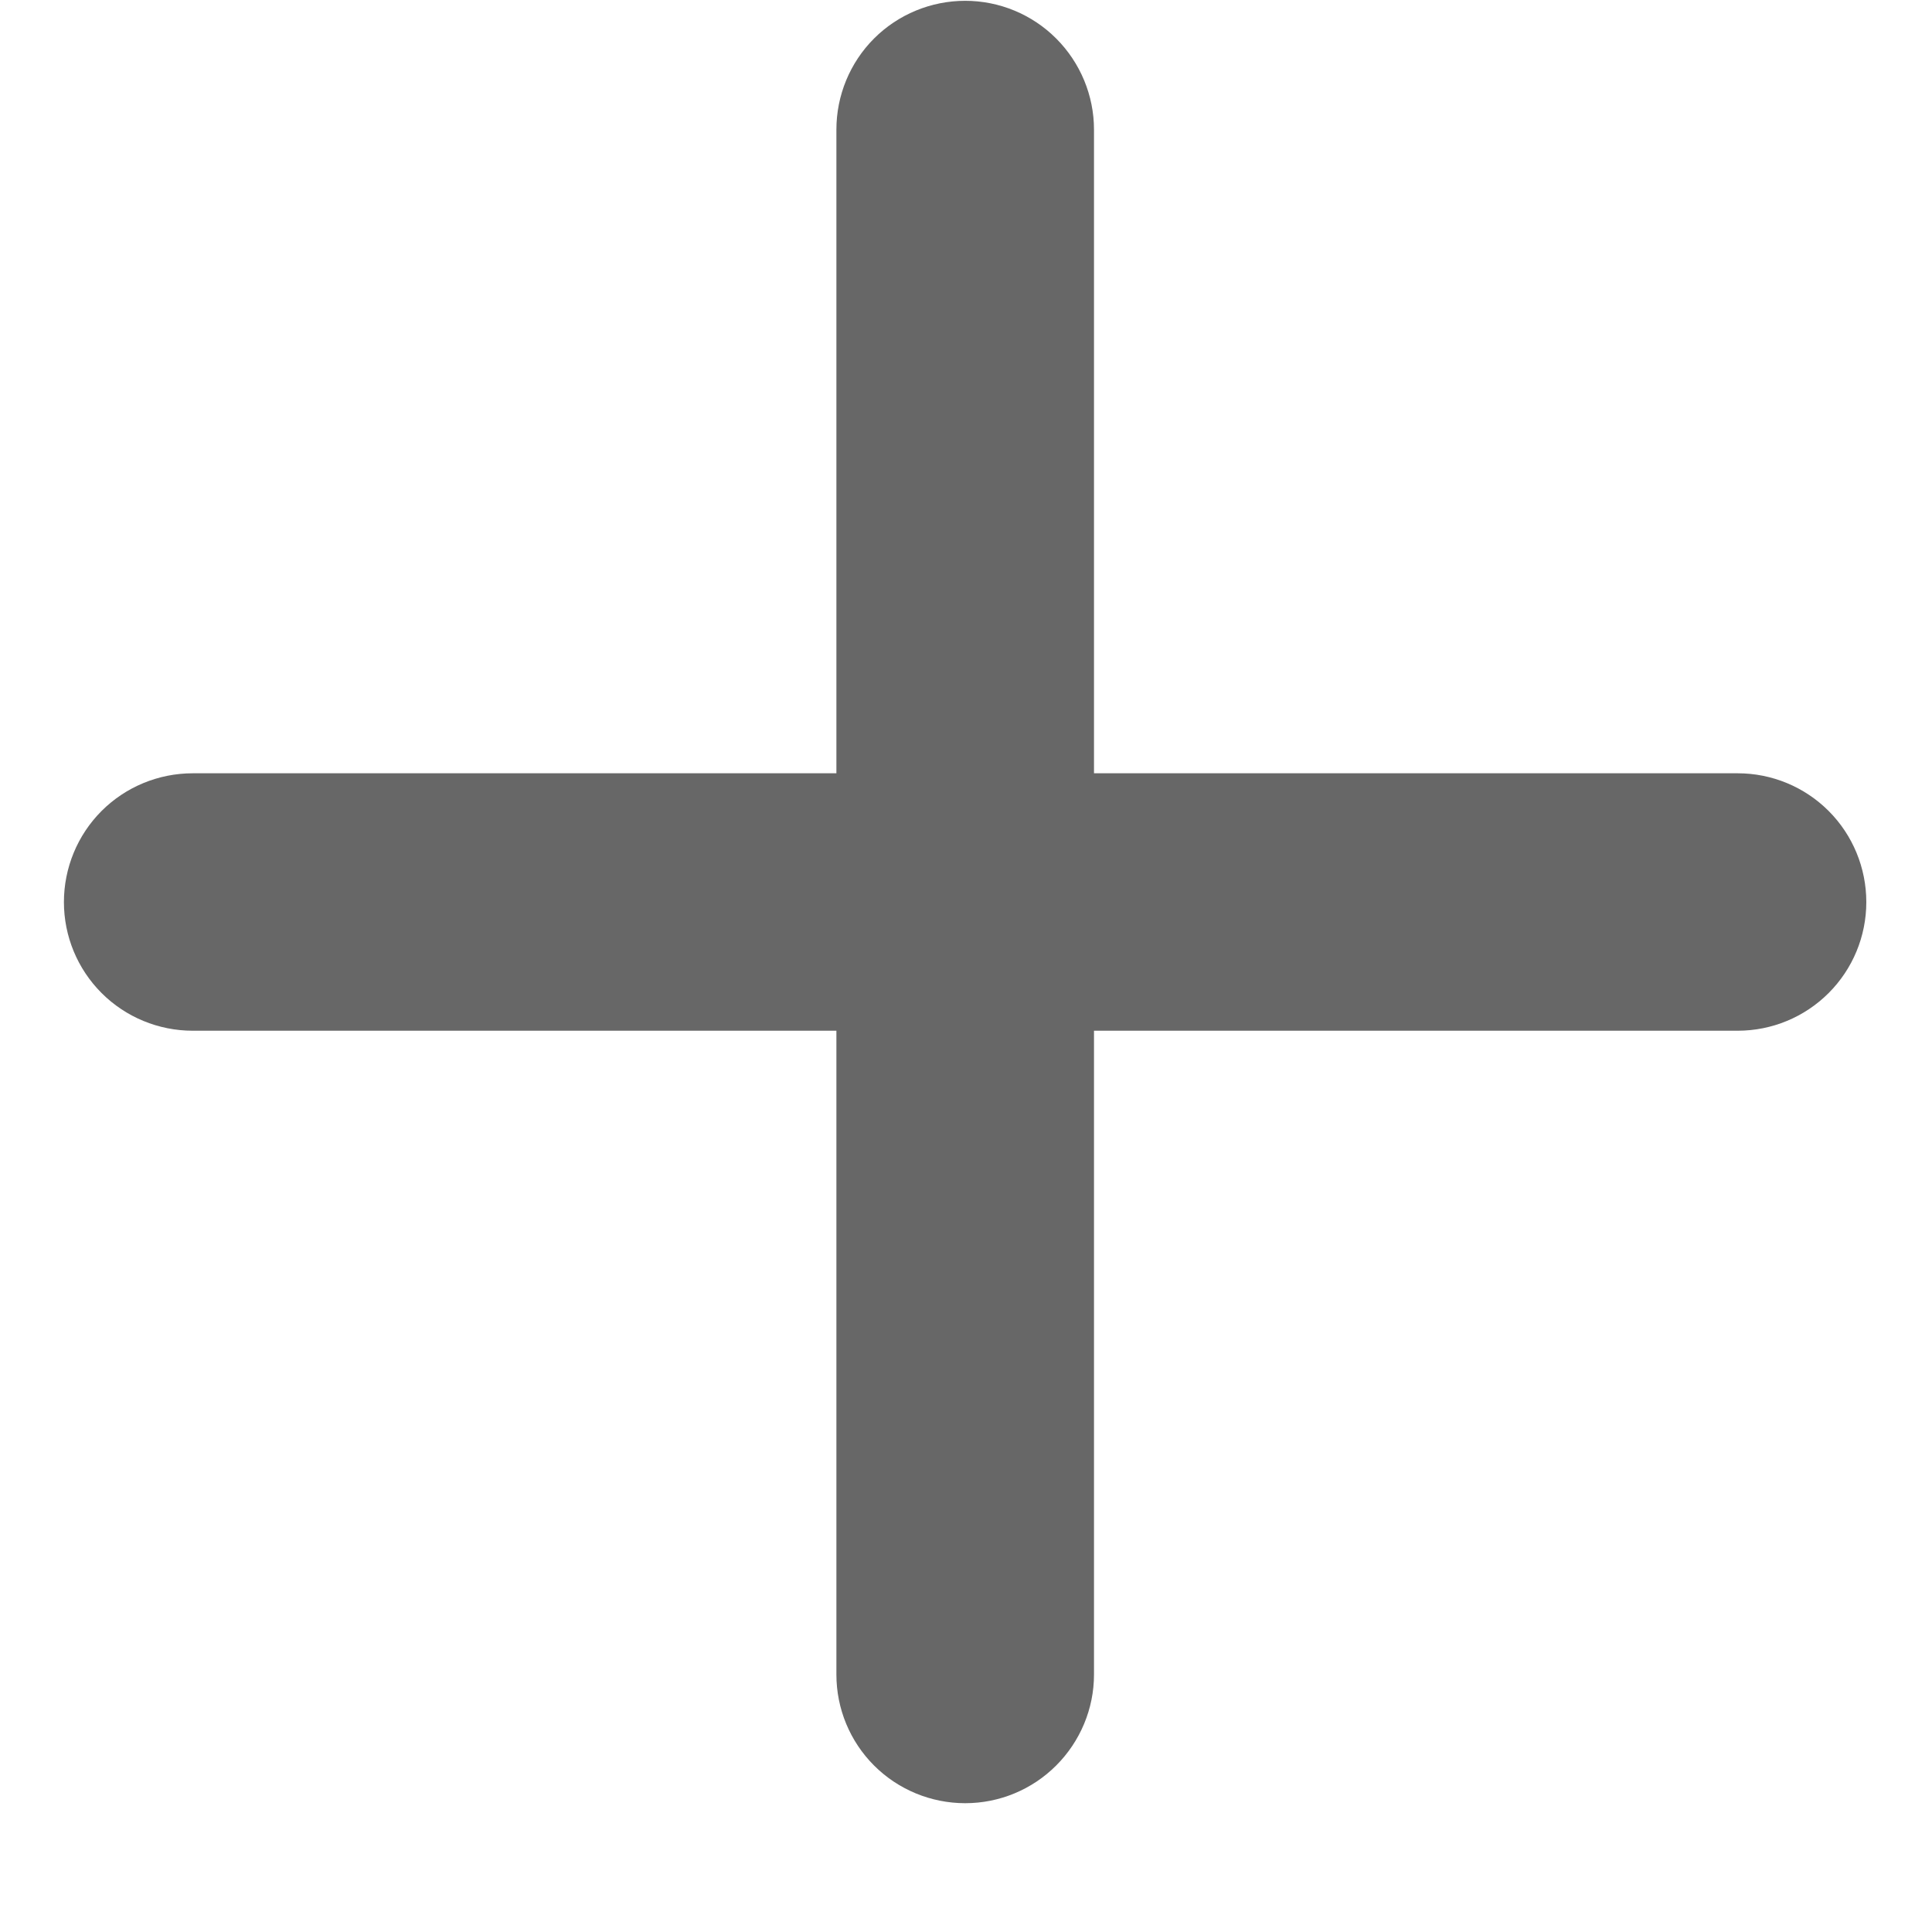
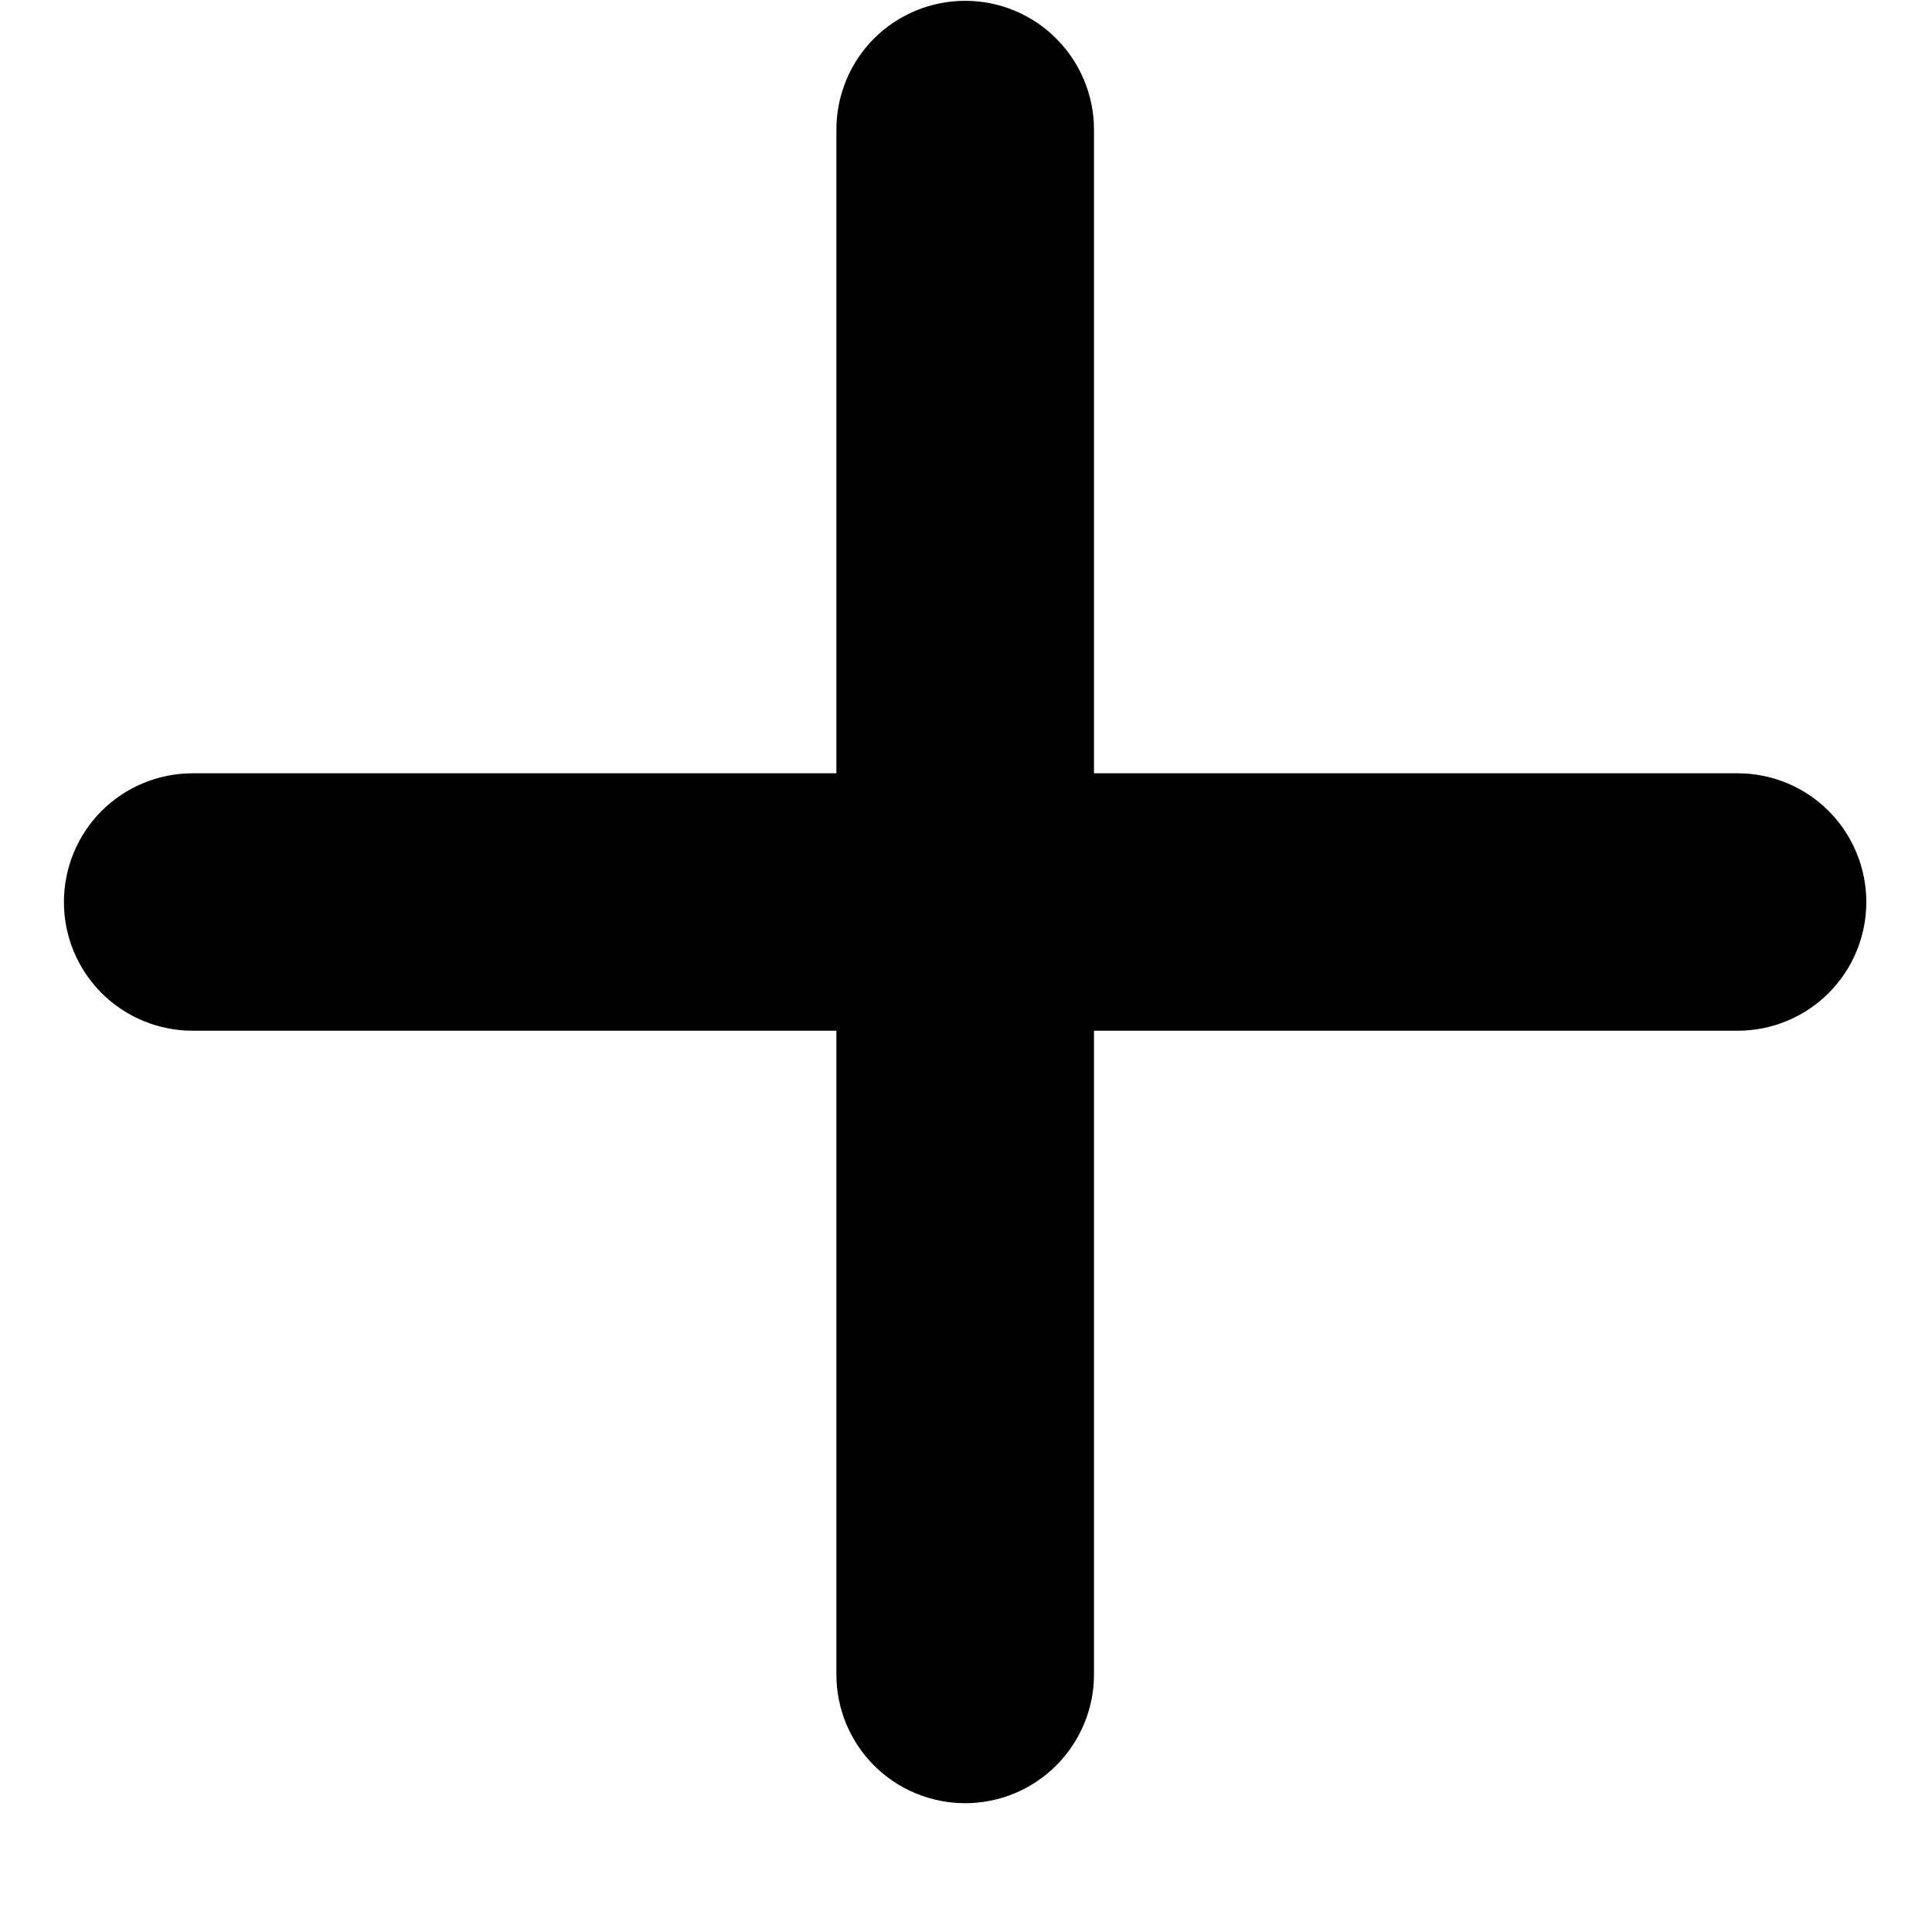
- <svg xmlns="http://www.w3.org/2000/svg" width="12" height="12" viewBox="0 0 12 12" fill="none">
-   <path d="M6.795 4.803V0.805C6.795 0.593 6.71 0.389 6.56 0.239C6.41 0.089 6.207 0.005 5.995 0.005C5.783 0.005 5.579 0.089 5.429 0.239C5.279 0.389 5.195 0.593 5.195 0.805V4.803H1.197C0.985 4.803 0.781 4.887 0.631 5.037C0.481 5.187 0.397 5.391 0.397 5.603C0.397 5.815 0.481 6.018 0.631 6.168C0.781 6.318 0.985 6.402 1.197 6.402H5.195V10.401C5.195 10.613 5.279 10.816 5.429 10.966C5.579 11.116 5.783 11.2 5.995 11.2C6.207 11.2 6.41 11.116 6.56 10.966C6.71 10.816 6.795 10.613 6.795 10.401V6.402H10.793C11.005 6.402 11.208 6.318 11.358 6.168C11.508 6.018 11.592 5.815 11.592 5.603C11.592 5.391 11.508 5.187 11.358 5.037C11.208 4.887 11.005 4.803 10.793 4.803H6.795Z" fill="#676767" />
+ <svg xmlns="http://www.w3.org/2000/svg" width="12" height="12" viewBox="0 0 12 12" fill="currentColor">
+   <path d="M6.795 4.803V0.805C6.795 0.593 6.71 0.389 6.56 0.239C6.41 0.089 6.207 0.005 5.995 0.005C5.783 0.005 5.579 0.089 5.429 0.239C5.279 0.389 5.195 0.593 5.195 0.805V4.803H1.197C0.985 4.803 0.781 4.887 0.631 5.037C0.481 5.187 0.397 5.391 0.397 5.603C0.397 5.815 0.481 6.018 0.631 6.168C0.781 6.318 0.985 6.402 1.197 6.402H5.195V10.401C5.195 10.613 5.279 10.816 5.429 10.966C5.579 11.116 5.783 11.2 5.995 11.2C6.207 11.2 6.41 11.116 6.56 10.966C6.71 10.816 6.795 10.613 6.795 10.401V6.402H10.793C11.005 6.402 11.208 6.318 11.358 6.168C11.508 6.018 11.592 5.815 11.592 5.603C11.592 5.391 11.508 5.187 11.358 5.037C11.208 4.887 11.005 4.803 10.793 4.803H6.795Z" fill="currentColor" />
</svg>
